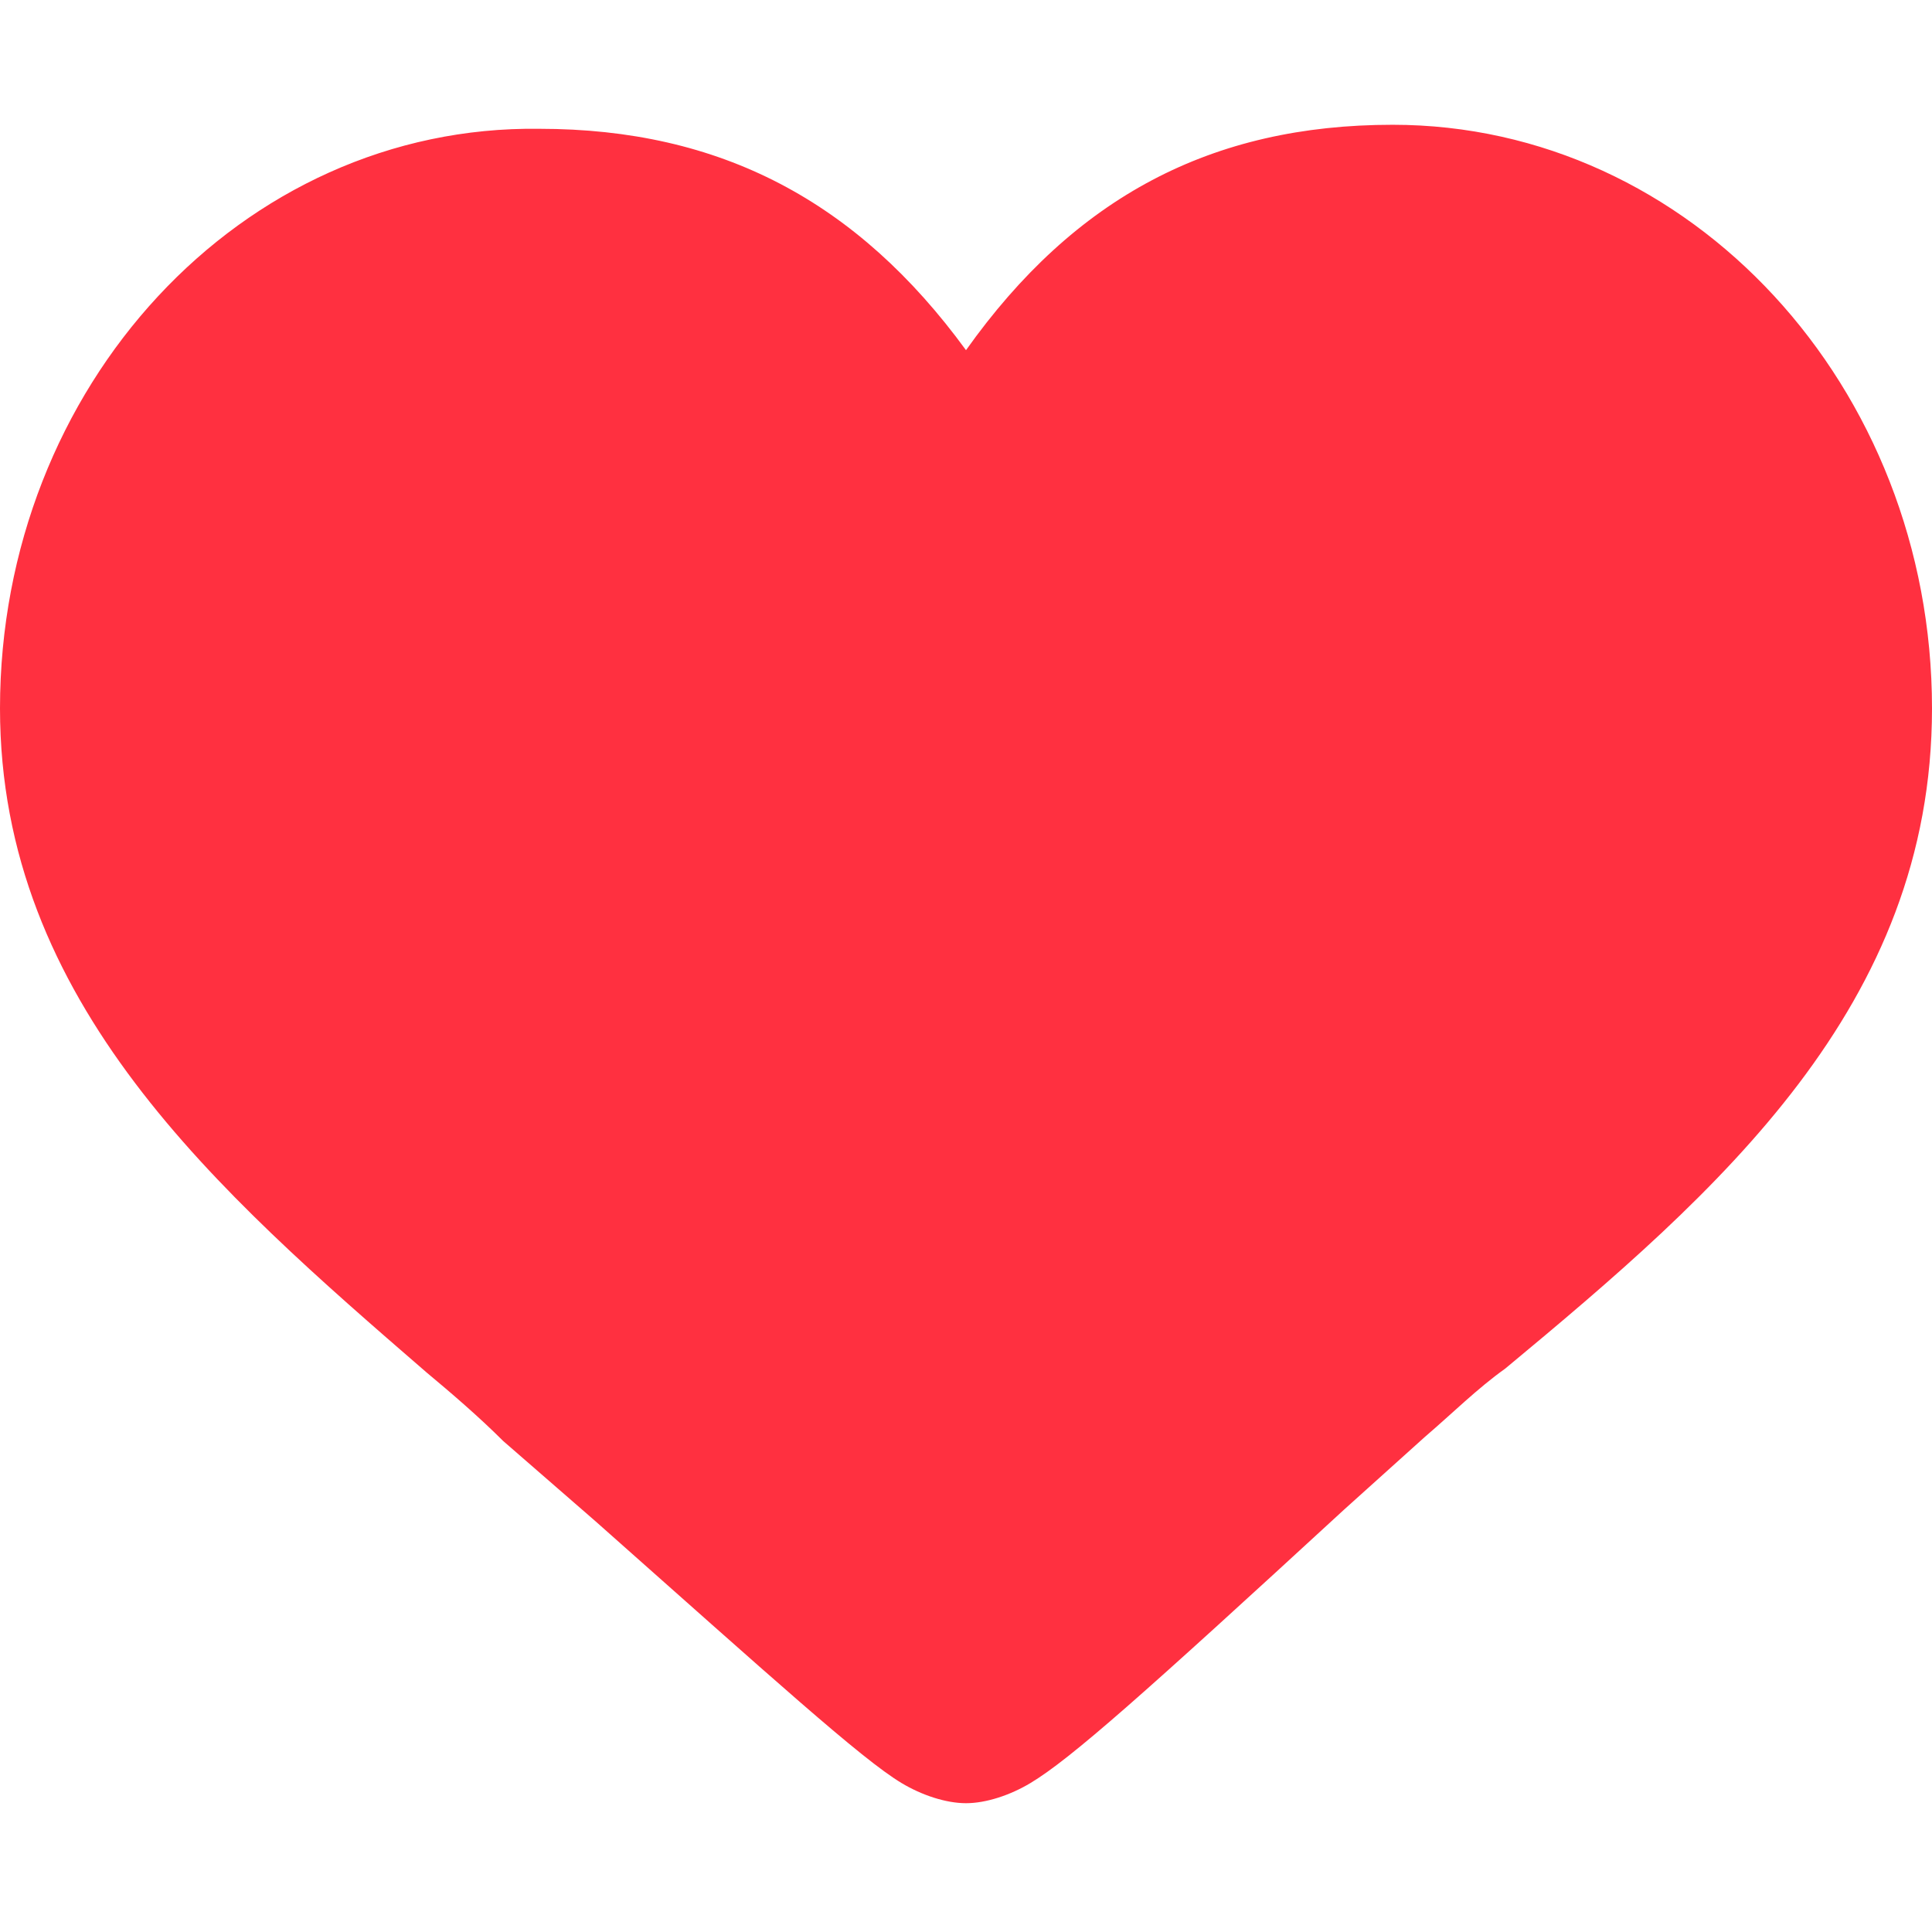
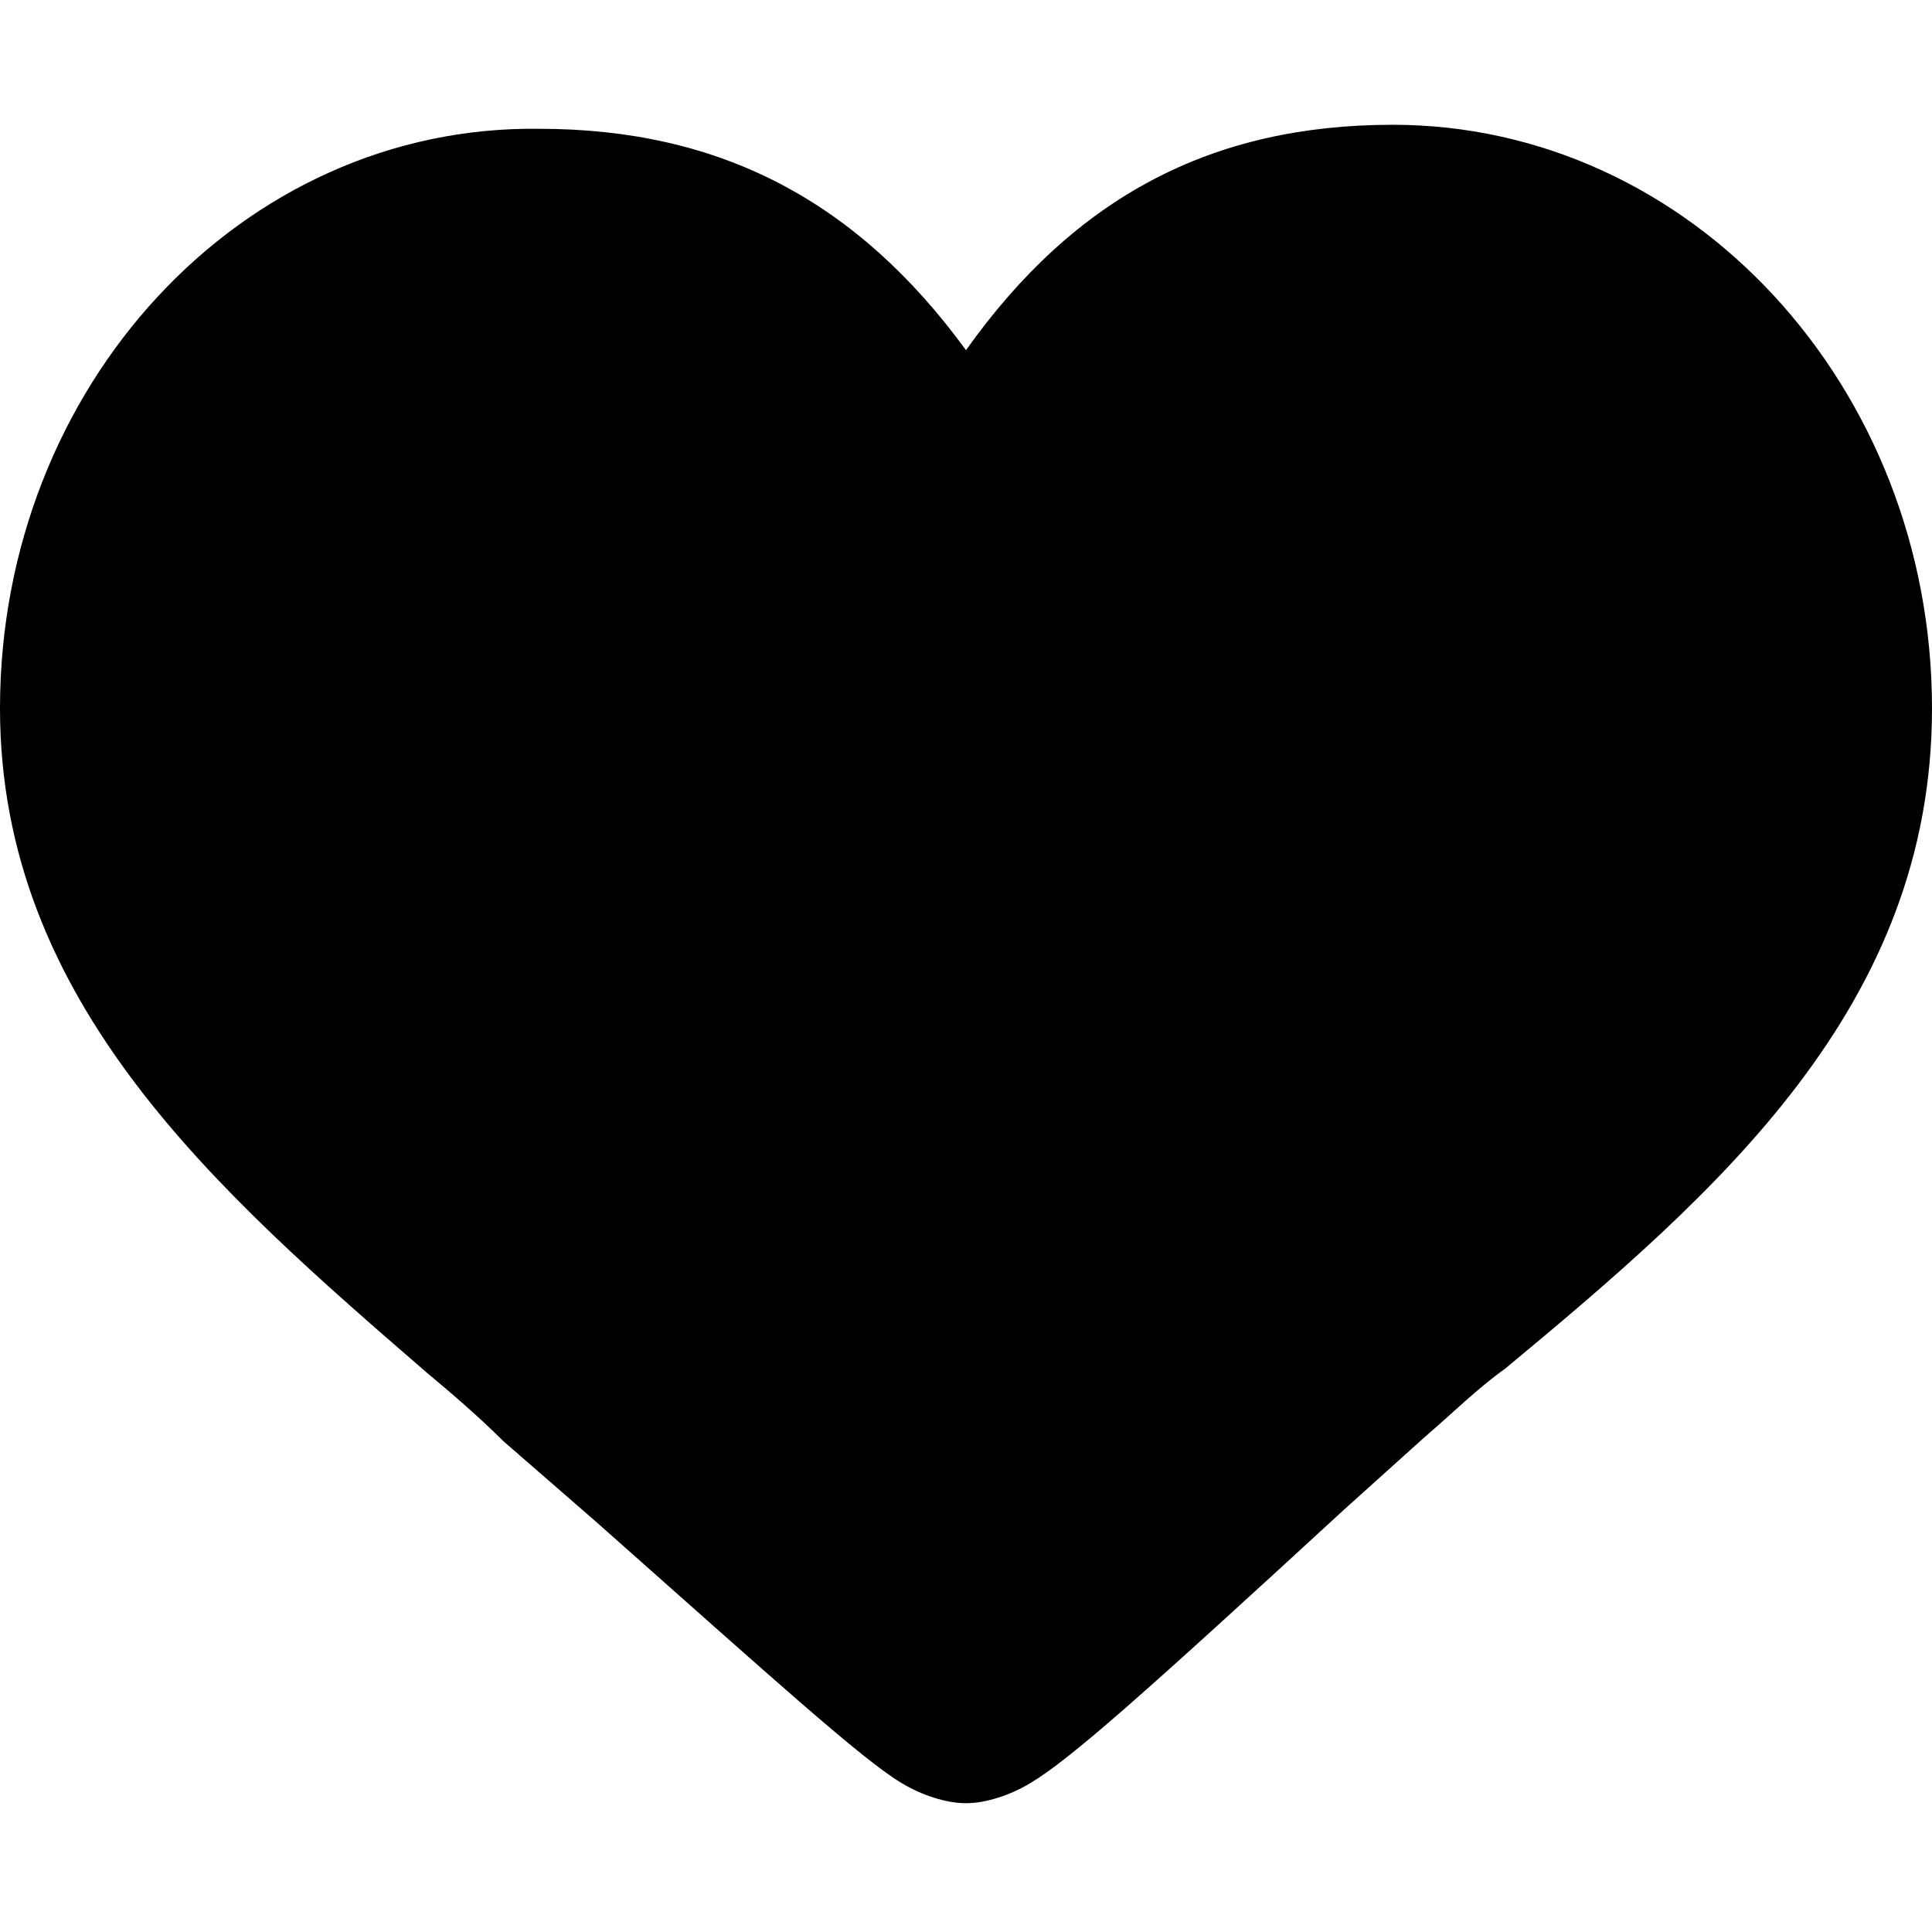
- <svg aria-label="Unlike" class="x1lliihq x1n2onr6" color="rgb(255, 48, 64)" fill="rgb(255, 48, 64)" height="1em" role="img" viewBox="0 0 48 48" width="1em">
+ <svg fill="currentcolor" height="1em" role="img" viewBox="0 0 48 48" width="1em">
  <path d="M34.6 3.1c-4.5 0-7.9 1.8-10.6 5.6-2.7-3.7-6.1-5.5-10.6-5.5C6 3.1 0 9.6 0 17.6c0 7.3 5.4 12 10.6 16.5.6.5 1.3 1.1 1.9 1.7l2.3 2c4.4 3.9 6.6 5.9 7.6 6.5.5.3 1.1.5 1.6.5s1.1-.2 1.6-.5c1-.6 2.8-2.2 7.8-6.8l2-1.8c.7-.6 1.3-1.2 2-1.7C42.7 29.6 48 25 48 17.6c0-8-6-14.5-13.4-14.5z" />
</svg>
